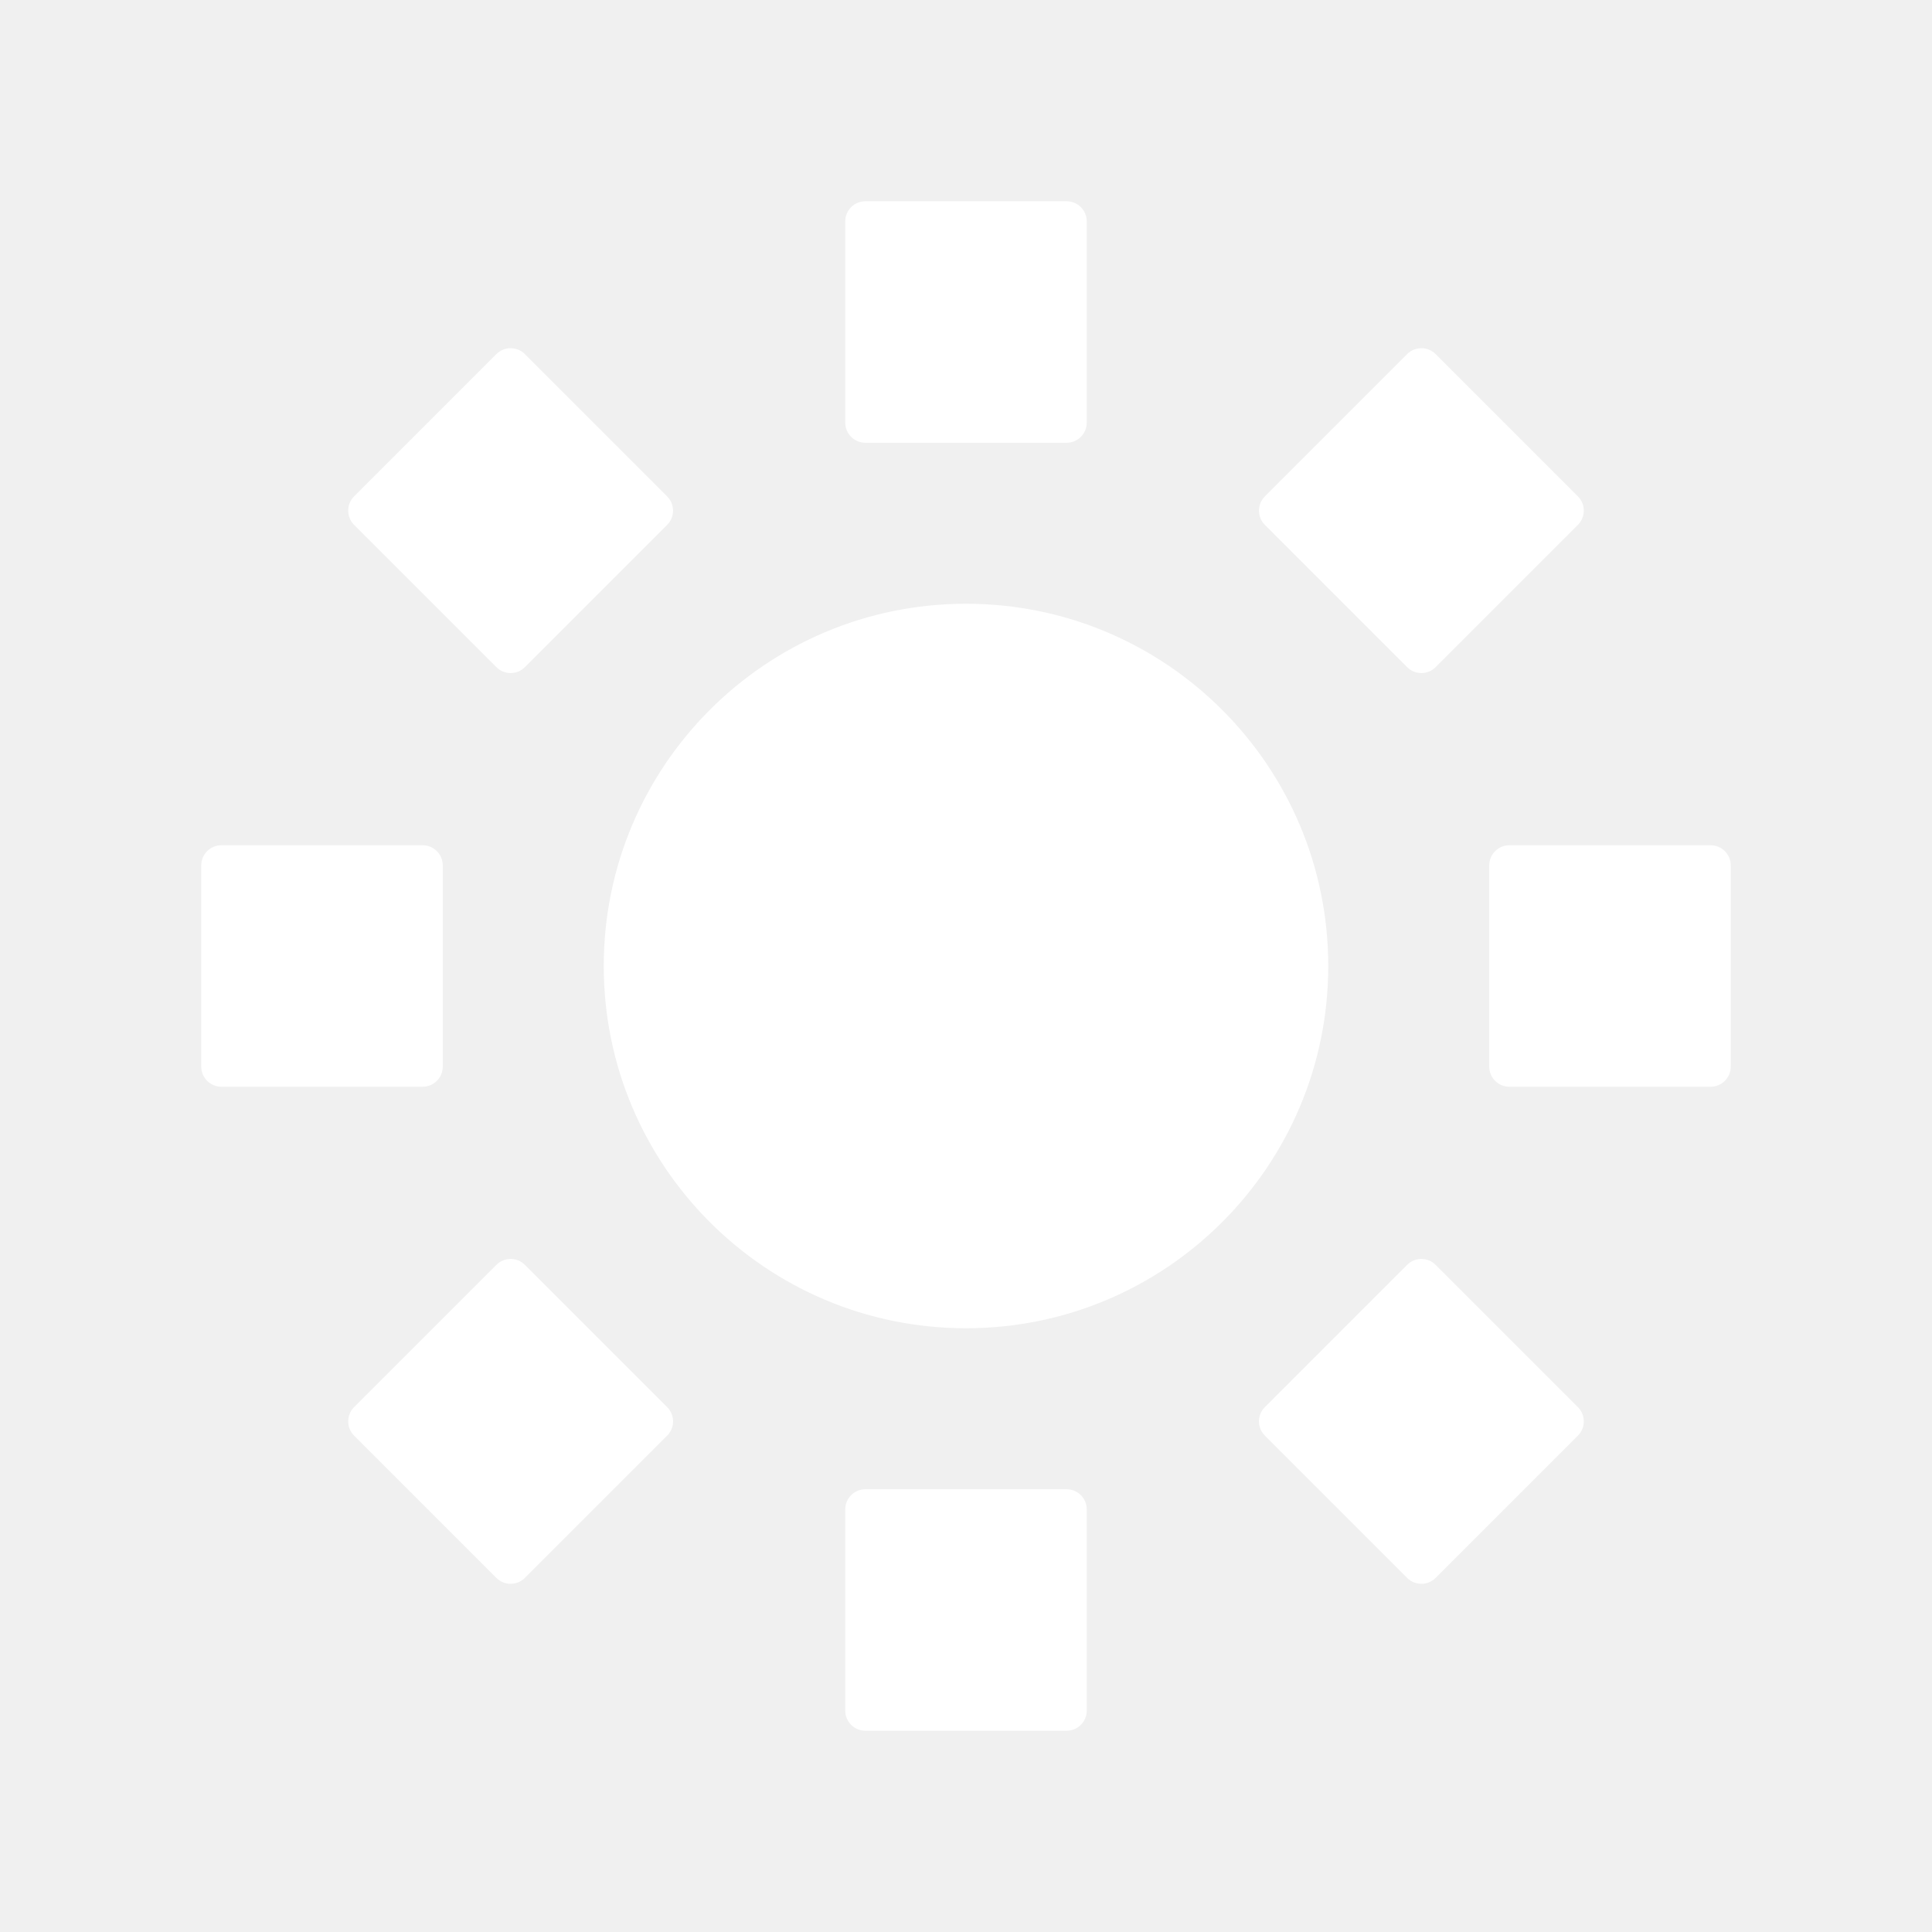
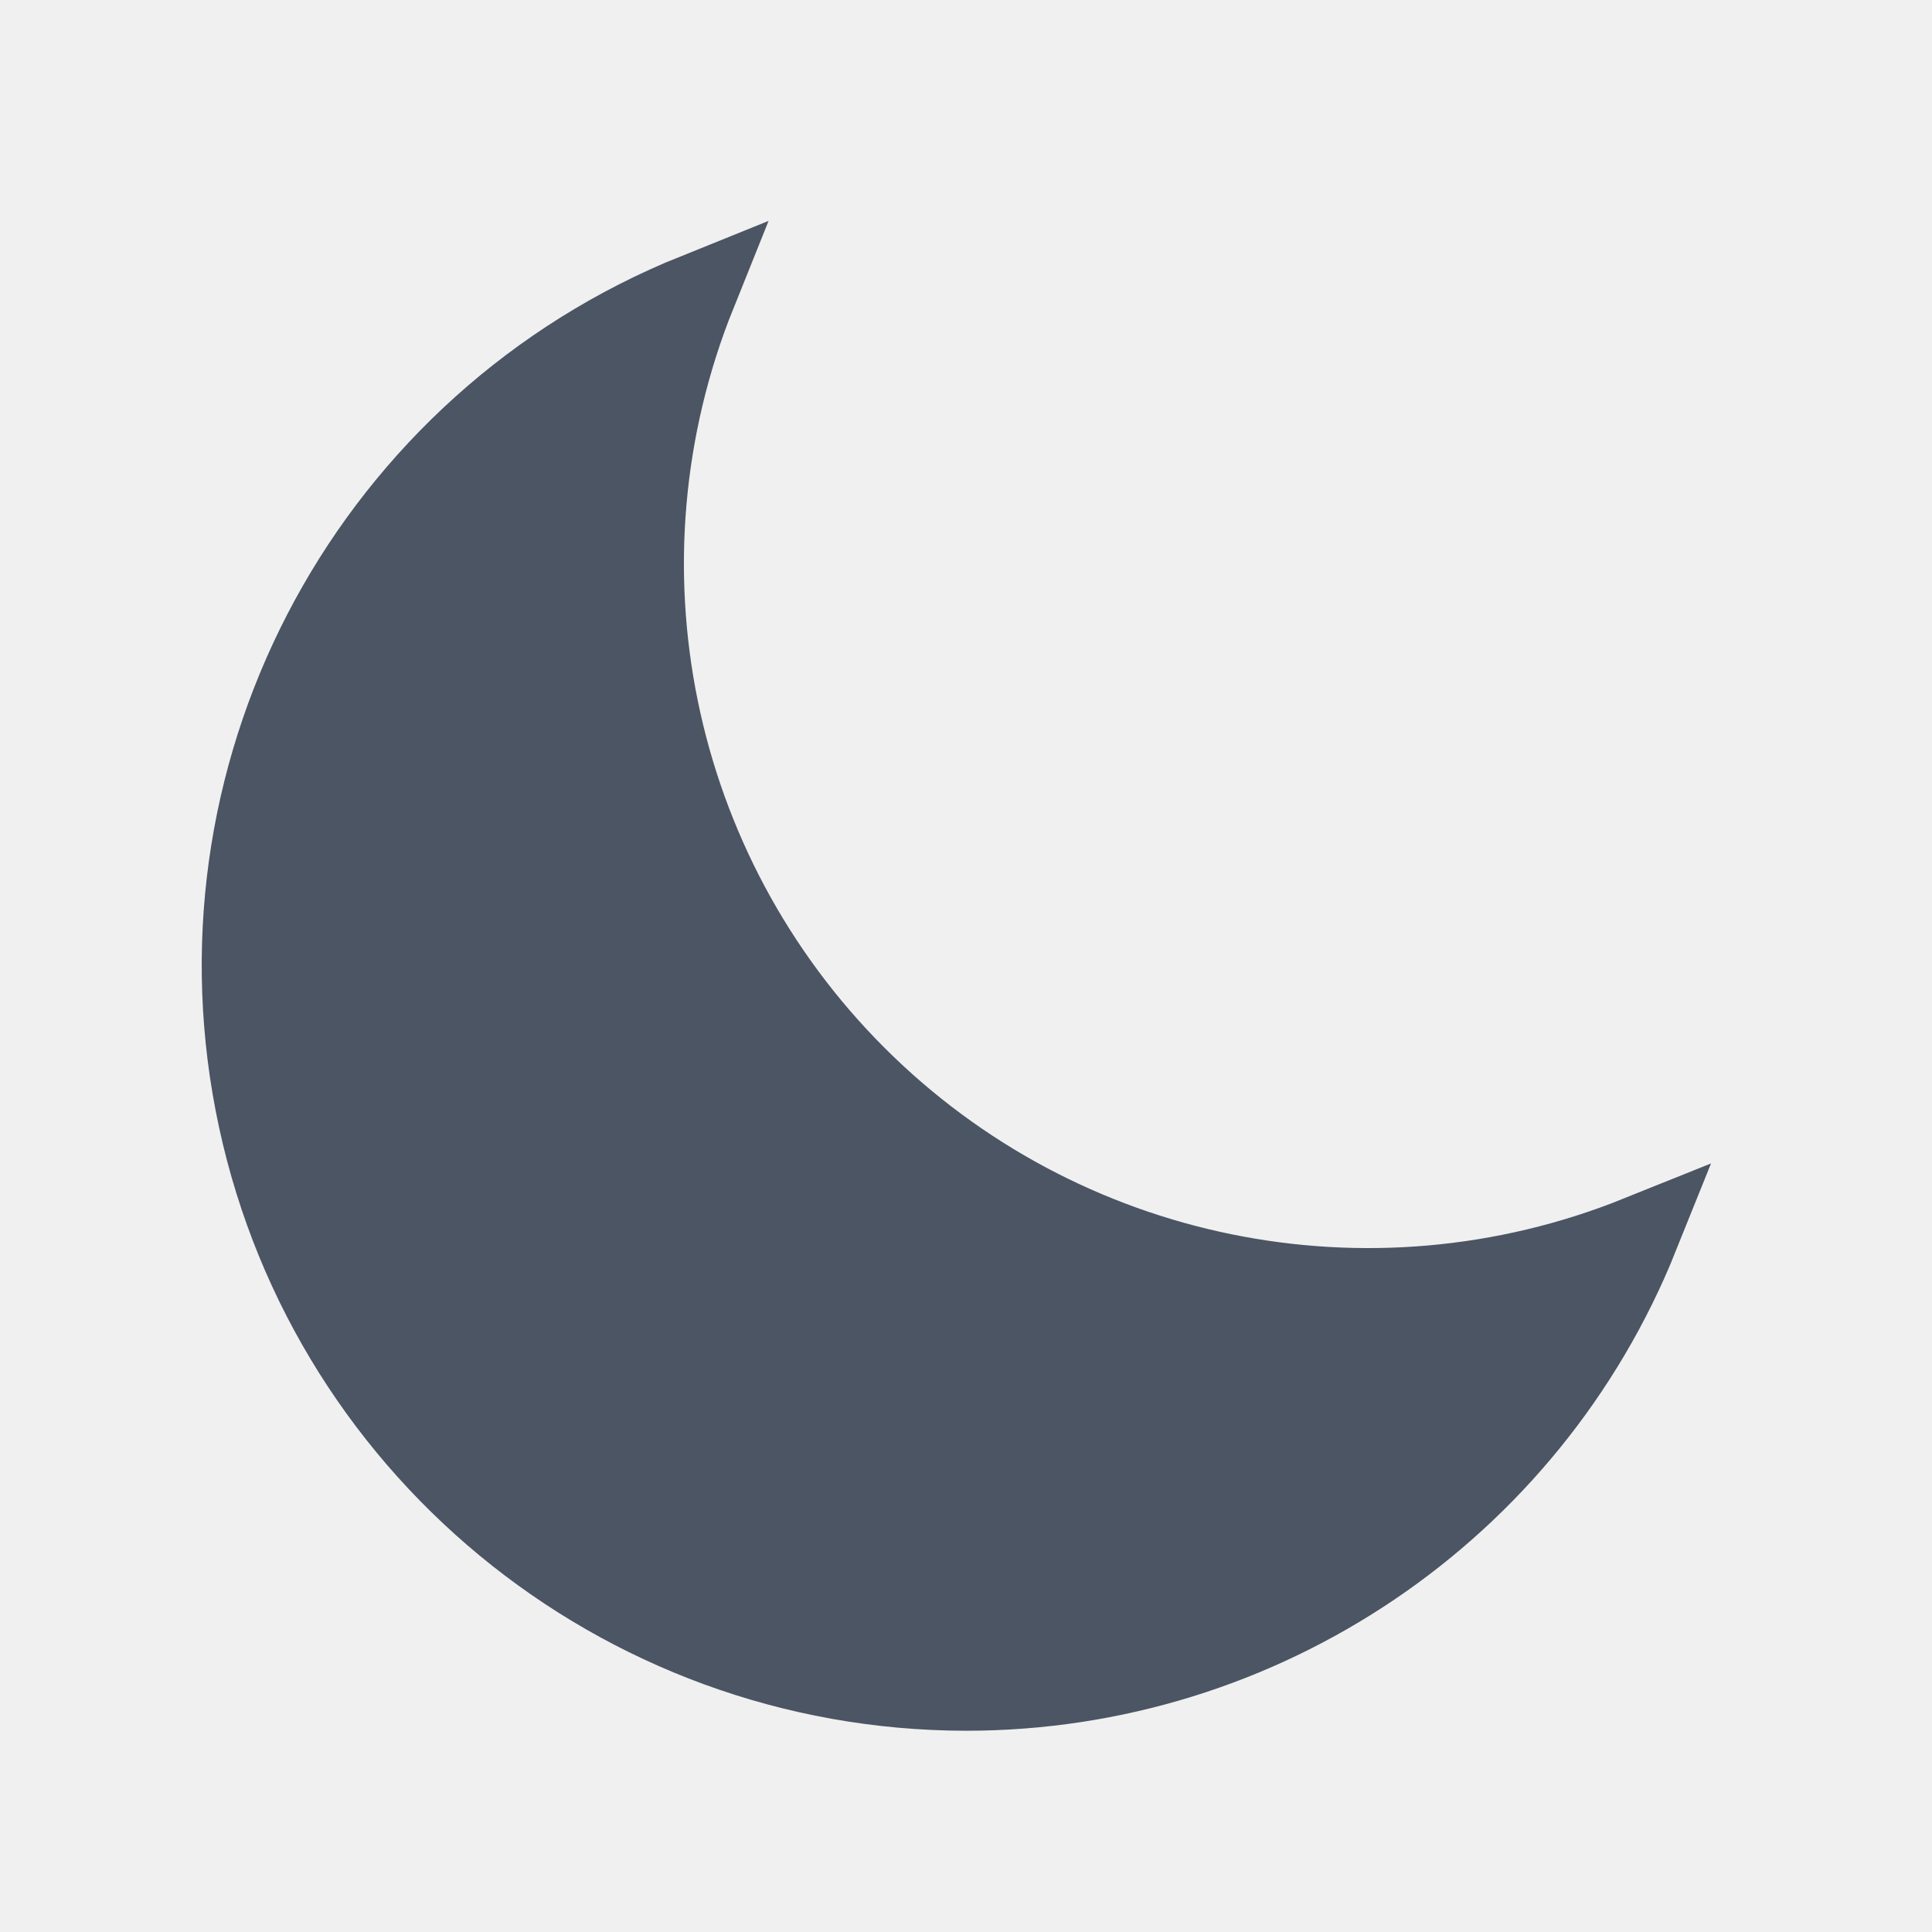
- <svg xmlns="http://www.w3.org/2000/svg" viewBox="0 0 48 48" width="24" fill="none">
-   <circle cx="24" cy="24" r="9" fill="#fff" />
-   <path d="M21 5.5C21 5.224 21.224 5 21.5 5H26.5C26.776 5 27 5.224 27 5.5V10.5C27 10.776 26.776 11 26.5 11H21.5C21.224 11 21 10.776 21 10.5V5.5Z" fill="#fff" />
-   <path d="M21 37.5C21 37.224 21.224 37 21.5 37H26.5C26.776 37 27 37.224 27 37.5V42.5C27 42.776 26.776 43 26.5 43H21.5C21.224 43 21 42.776 21 42.5V37.5Z" fill="#fff" />
-   <path d="M42.5 21C42.776 21 43 21.224 43 21.5V26.5C43 26.776 42.776 27 42.5 27H37.5C37.224 27 37 26.776 37 26.5V21.5C37 21.224 37.224 21 37.5 21H42.5Z" fill="#fff" />
-   <path d="M10.5 21C10.776 21 11 21.224 11 21.5V26.5C11 26.776 10.776 27 10.5 27H5.5C5.224 27 5 26.776 5 26.5L5 21.5C5 21.224 5.224 21 5.5 21H10.5Z" fill="#fff" />
-   <path d="M39.203 34.96C39.398 35.155 39.398 35.472 39.203 35.667L35.667 39.203C35.472 39.398 35.155 39.398 34.96 39.203L31.425 35.667C31.229 35.472 31.229 35.155 31.425 34.96L34.96 31.425C35.155 31.229 35.472 31.229 35.667 31.425L39.203 34.96Z" fill="#fff" />
-   <path d="M16.575 12.333C16.771 12.528 16.771 12.845 16.575 13.04L13.04 16.575C12.845 16.771 12.528 16.771 12.333 16.575L8.797 13.04C8.602 12.845 8.602 12.528 8.797 12.333L12.333 8.797C12.528 8.602 12.845 8.602 13.04 8.797L16.575 12.333Z" fill="#fff" />
-   <path d="M13.04 39.203C12.845 39.398 12.528 39.398 12.333 39.203L8.797 35.667C8.602 35.472 8.602 35.155 8.797 34.96L12.333 31.425C12.528 31.229 12.845 31.229 13.04 31.425L16.576 34.96C16.771 35.155 16.771 35.472 16.576 35.667L13.04 39.203Z" fill="#fff" />
-   <path d="M35.668 16.575C35.472 16.771 35.156 16.771 34.96 16.575L31.425 13.04C31.23 12.845 31.23 12.528 31.425 12.333L34.96 8.797C35.156 8.602 35.472 8.602 35.668 8.797L39.203 12.333C39.398 12.528 39.398 12.845 39.203 13.04L35.668 16.575Z" fill="#fff" />
+ <svg xmlns="http://www.w3.org/2000/svg" className="h-6 w-6" fill="#4b5563" viewBox="0 0 24 24" stroke="#4b5563">
+   <path strokeLinecap="round" strokeLinejoin="round" strokeWidth="2" d="M20.354 15.354A9 9 0 018.646 3.646 9.003 9.003 0 0012 21a9.003 9.003 0 008.354-5.646z" />
</svg>
